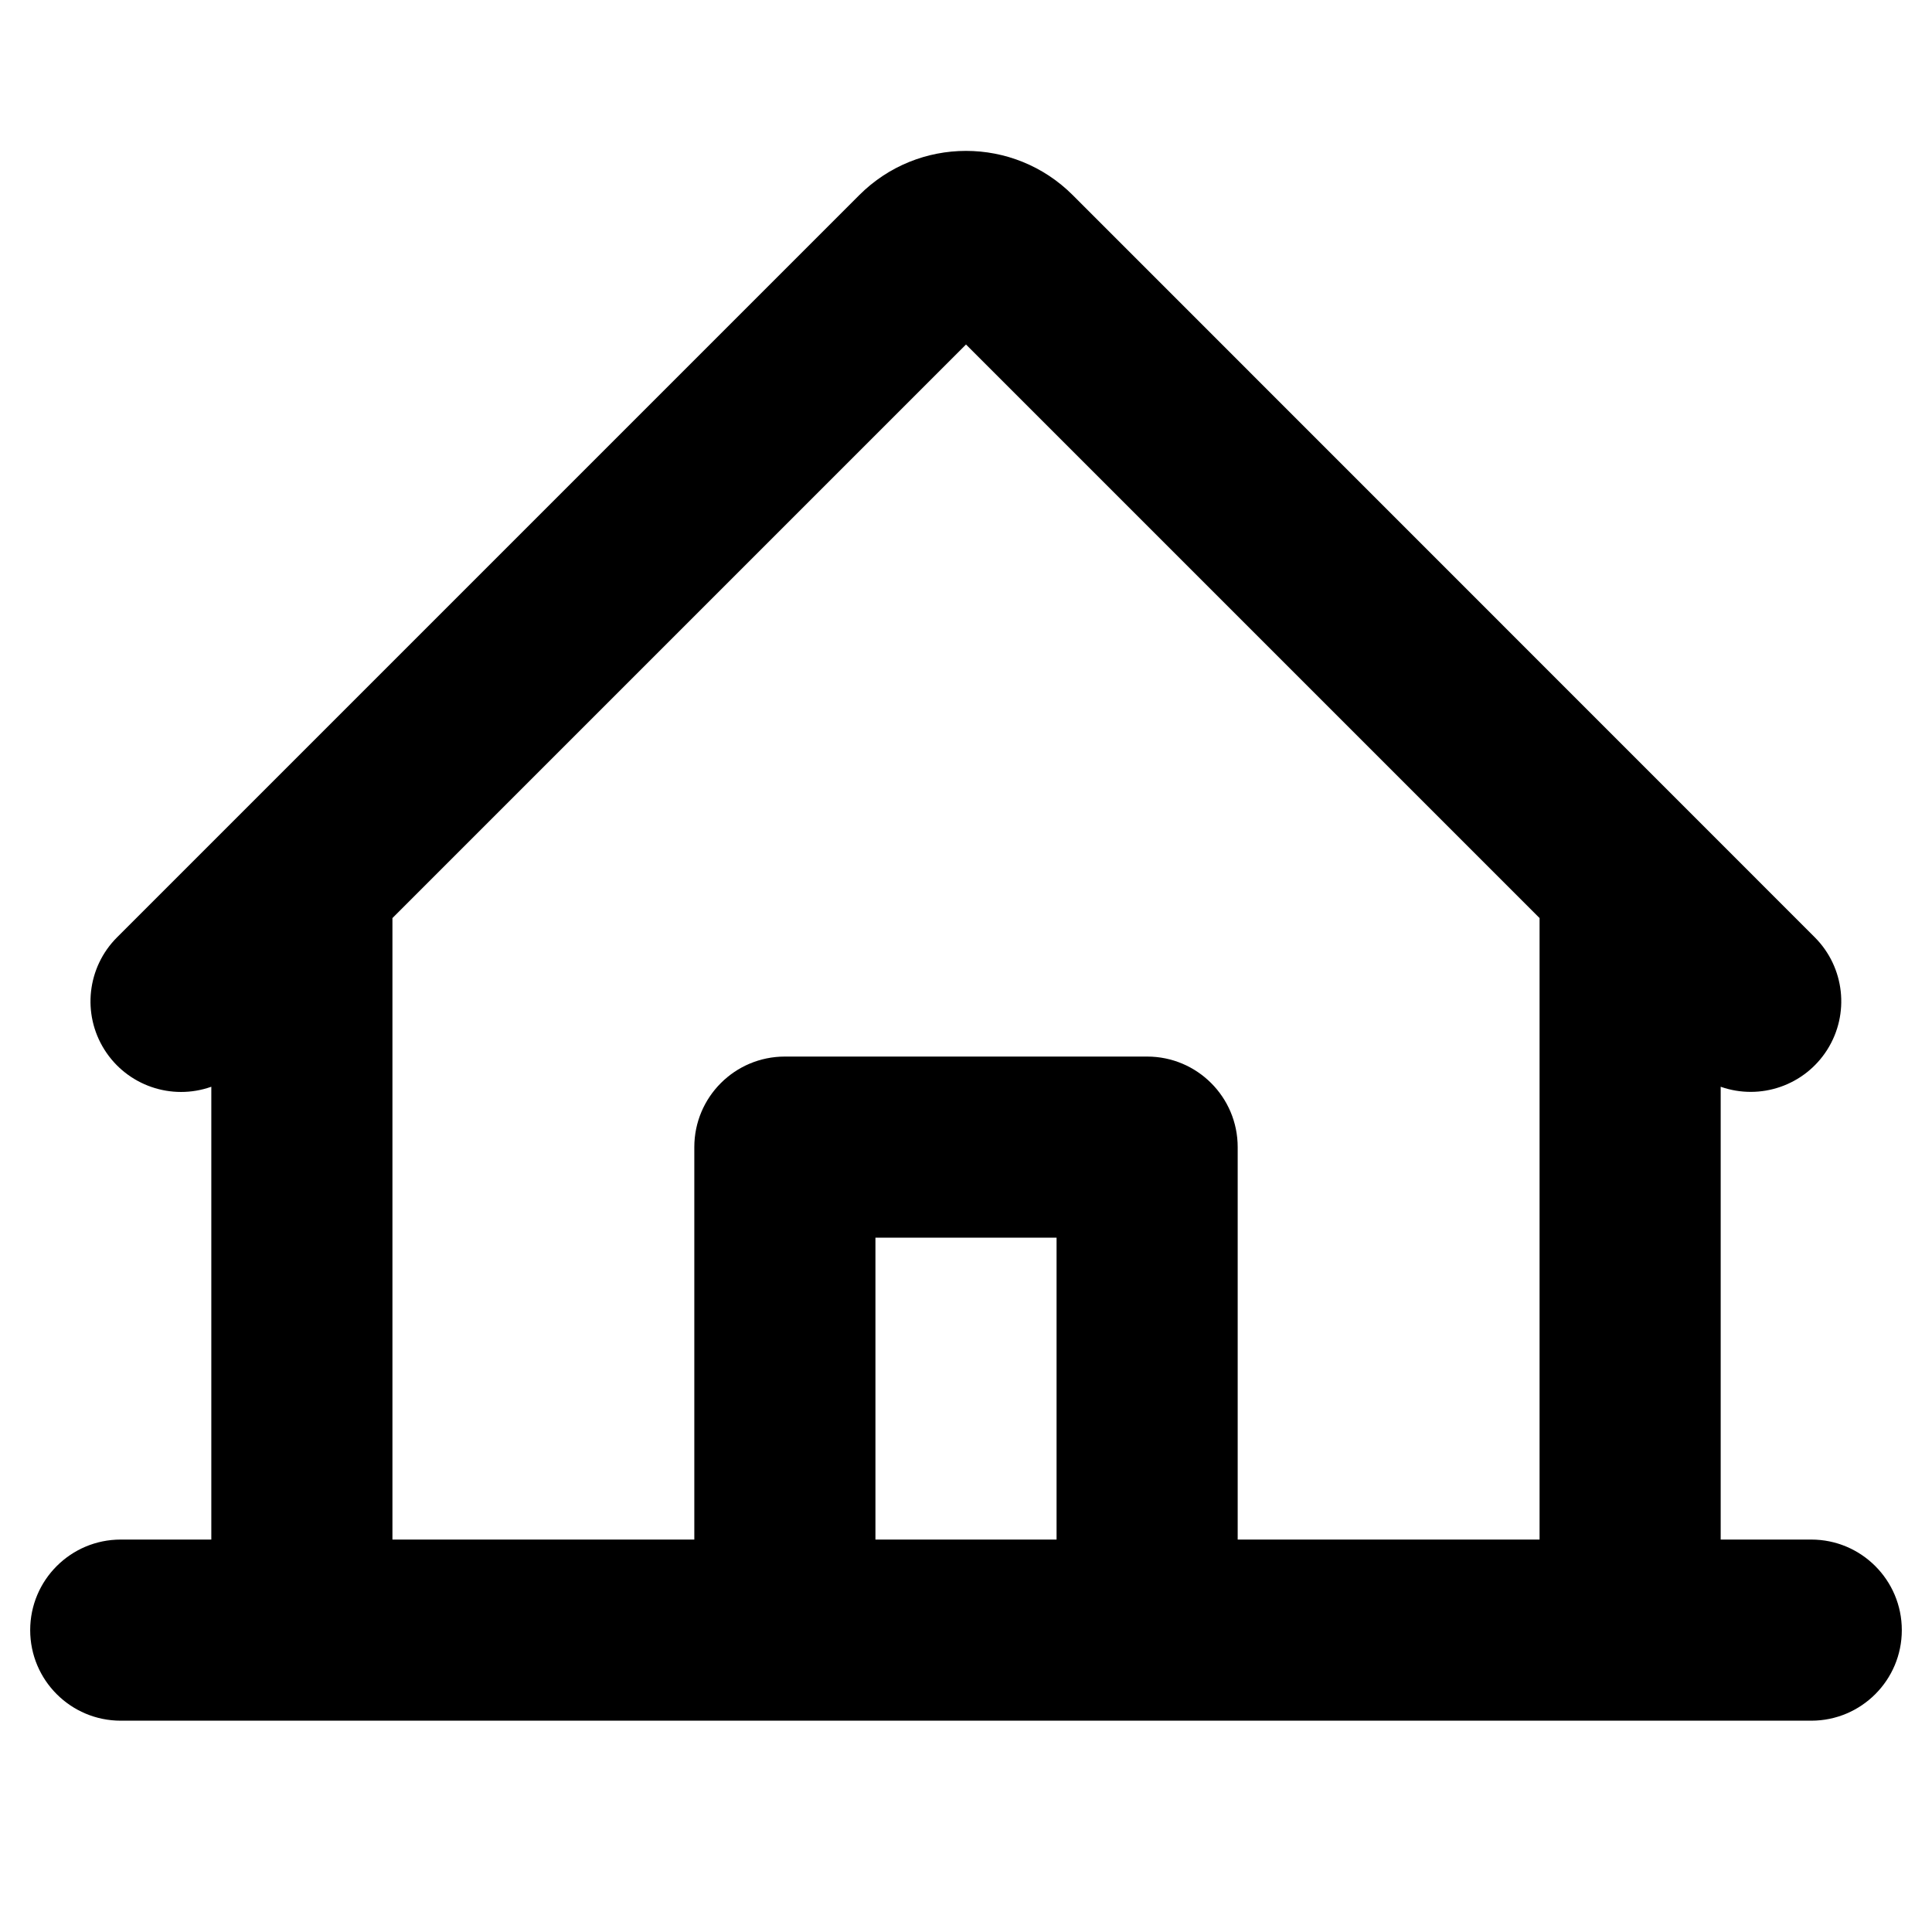
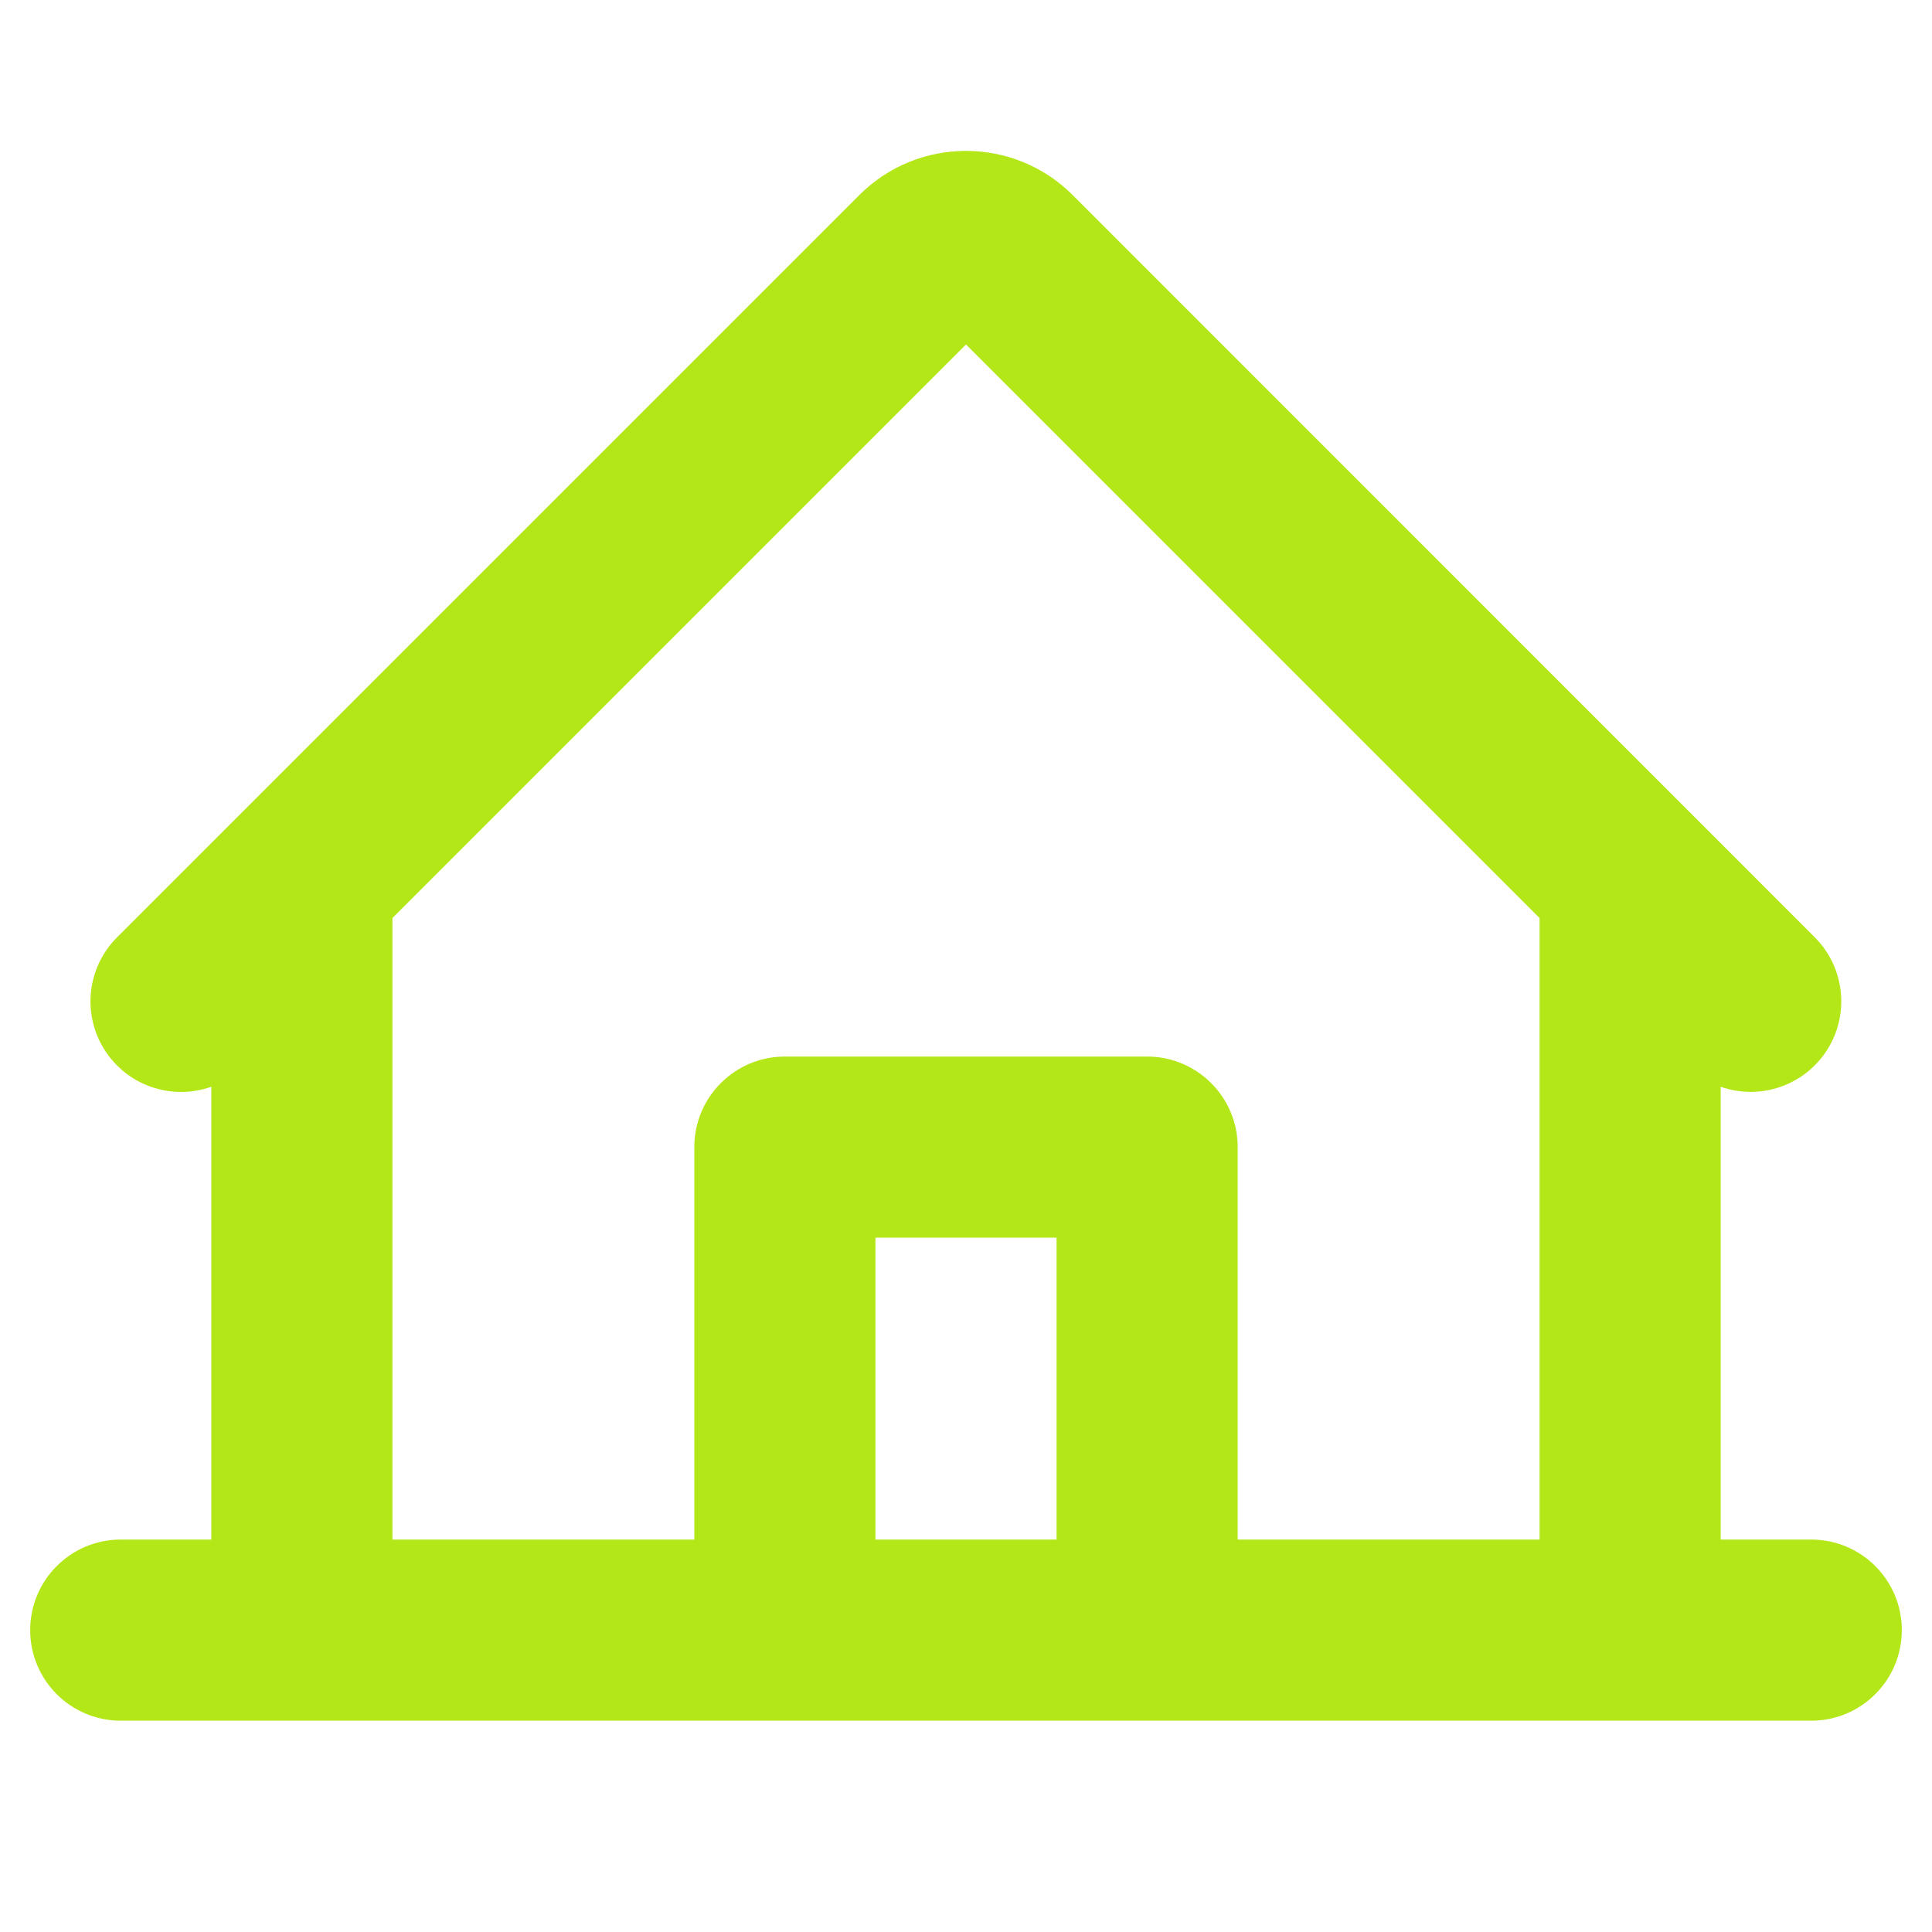
- <svg xmlns="http://www.w3.org/2000/svg" viewBox="0 0 256 256" fill="currentColor">
+ <svg xmlns="http://www.w3.org/2000/svg" viewBox="0 0 256 256" fill="currentColor" style="fill:#b4e717">
  <path d="M240,204H228V144a12,12,0,0,0,12.49-19.78L142.14,25.85a20,20,0,0,0-28.28,0L15.51,124.2A12,12,0,0,0,28,144v60H16a12,12,0,0,0,0,24H240a12,12,0,0,0,0-24ZM52,121.65l76-76,76,76V204H164V152a12,12,0,0,0-12-12H104a12,12,0,0,0-12,12v52H52ZM140,204H116V164h24Z" />
</svg>
